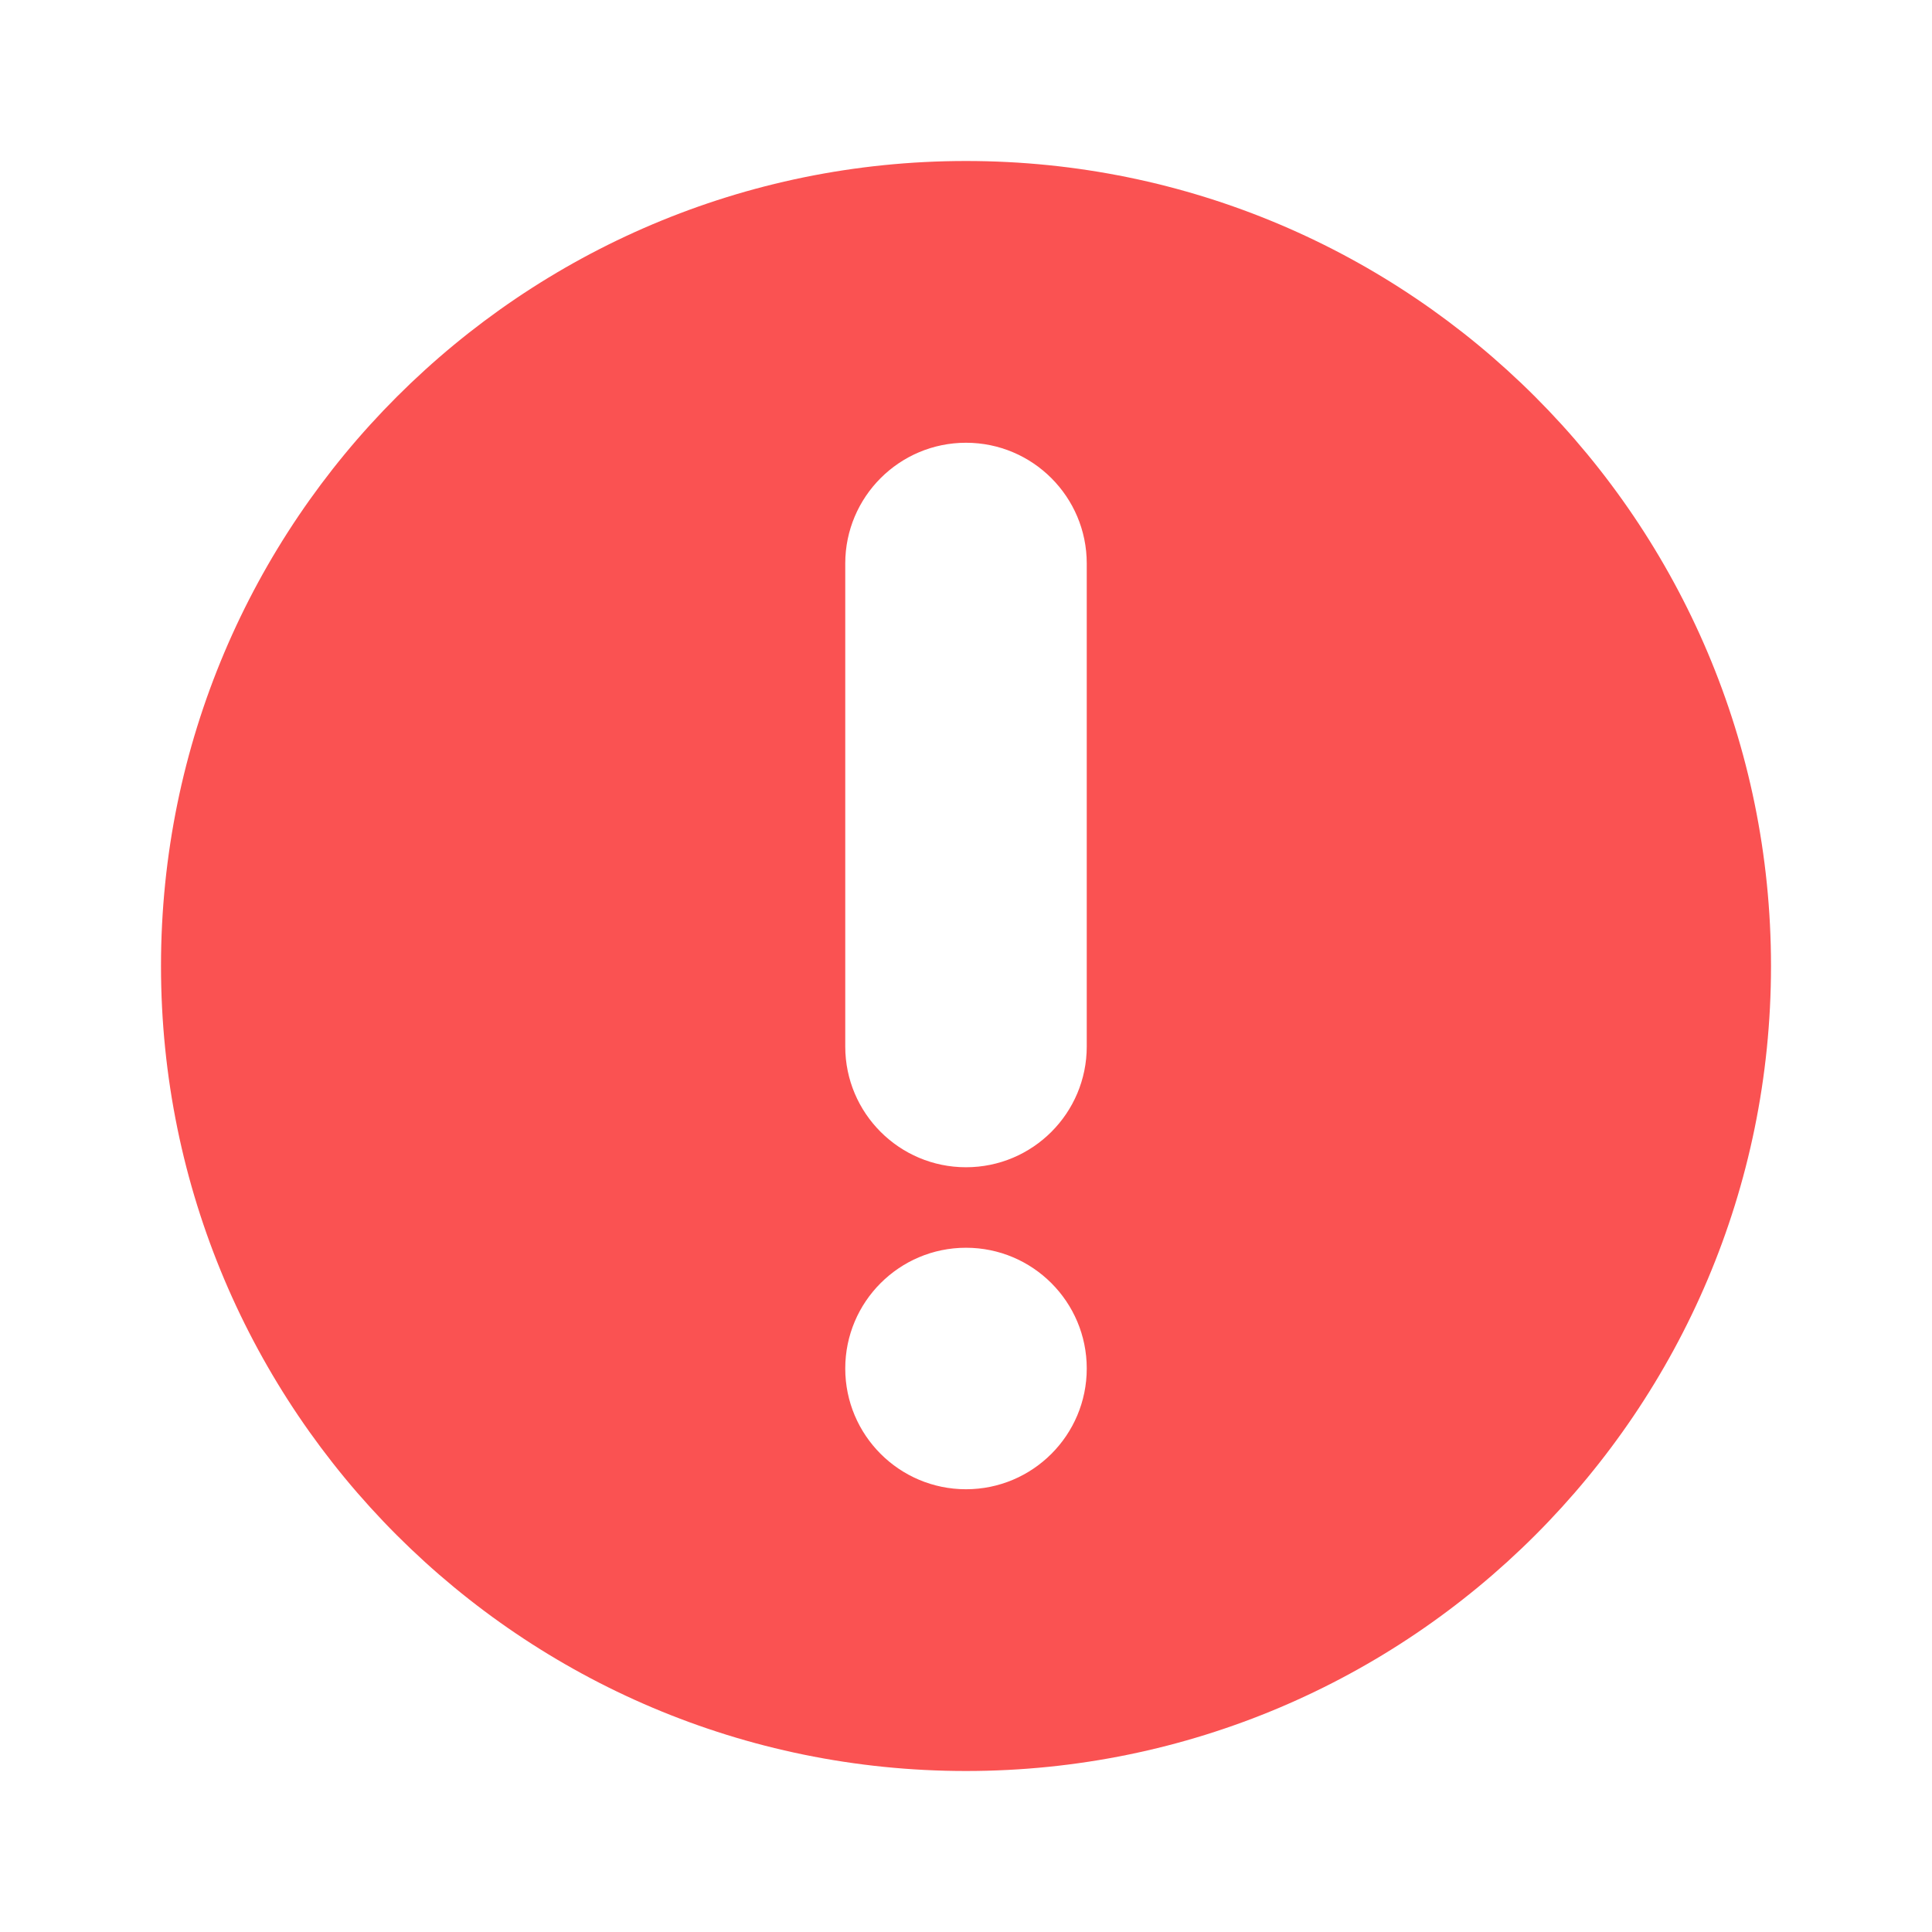
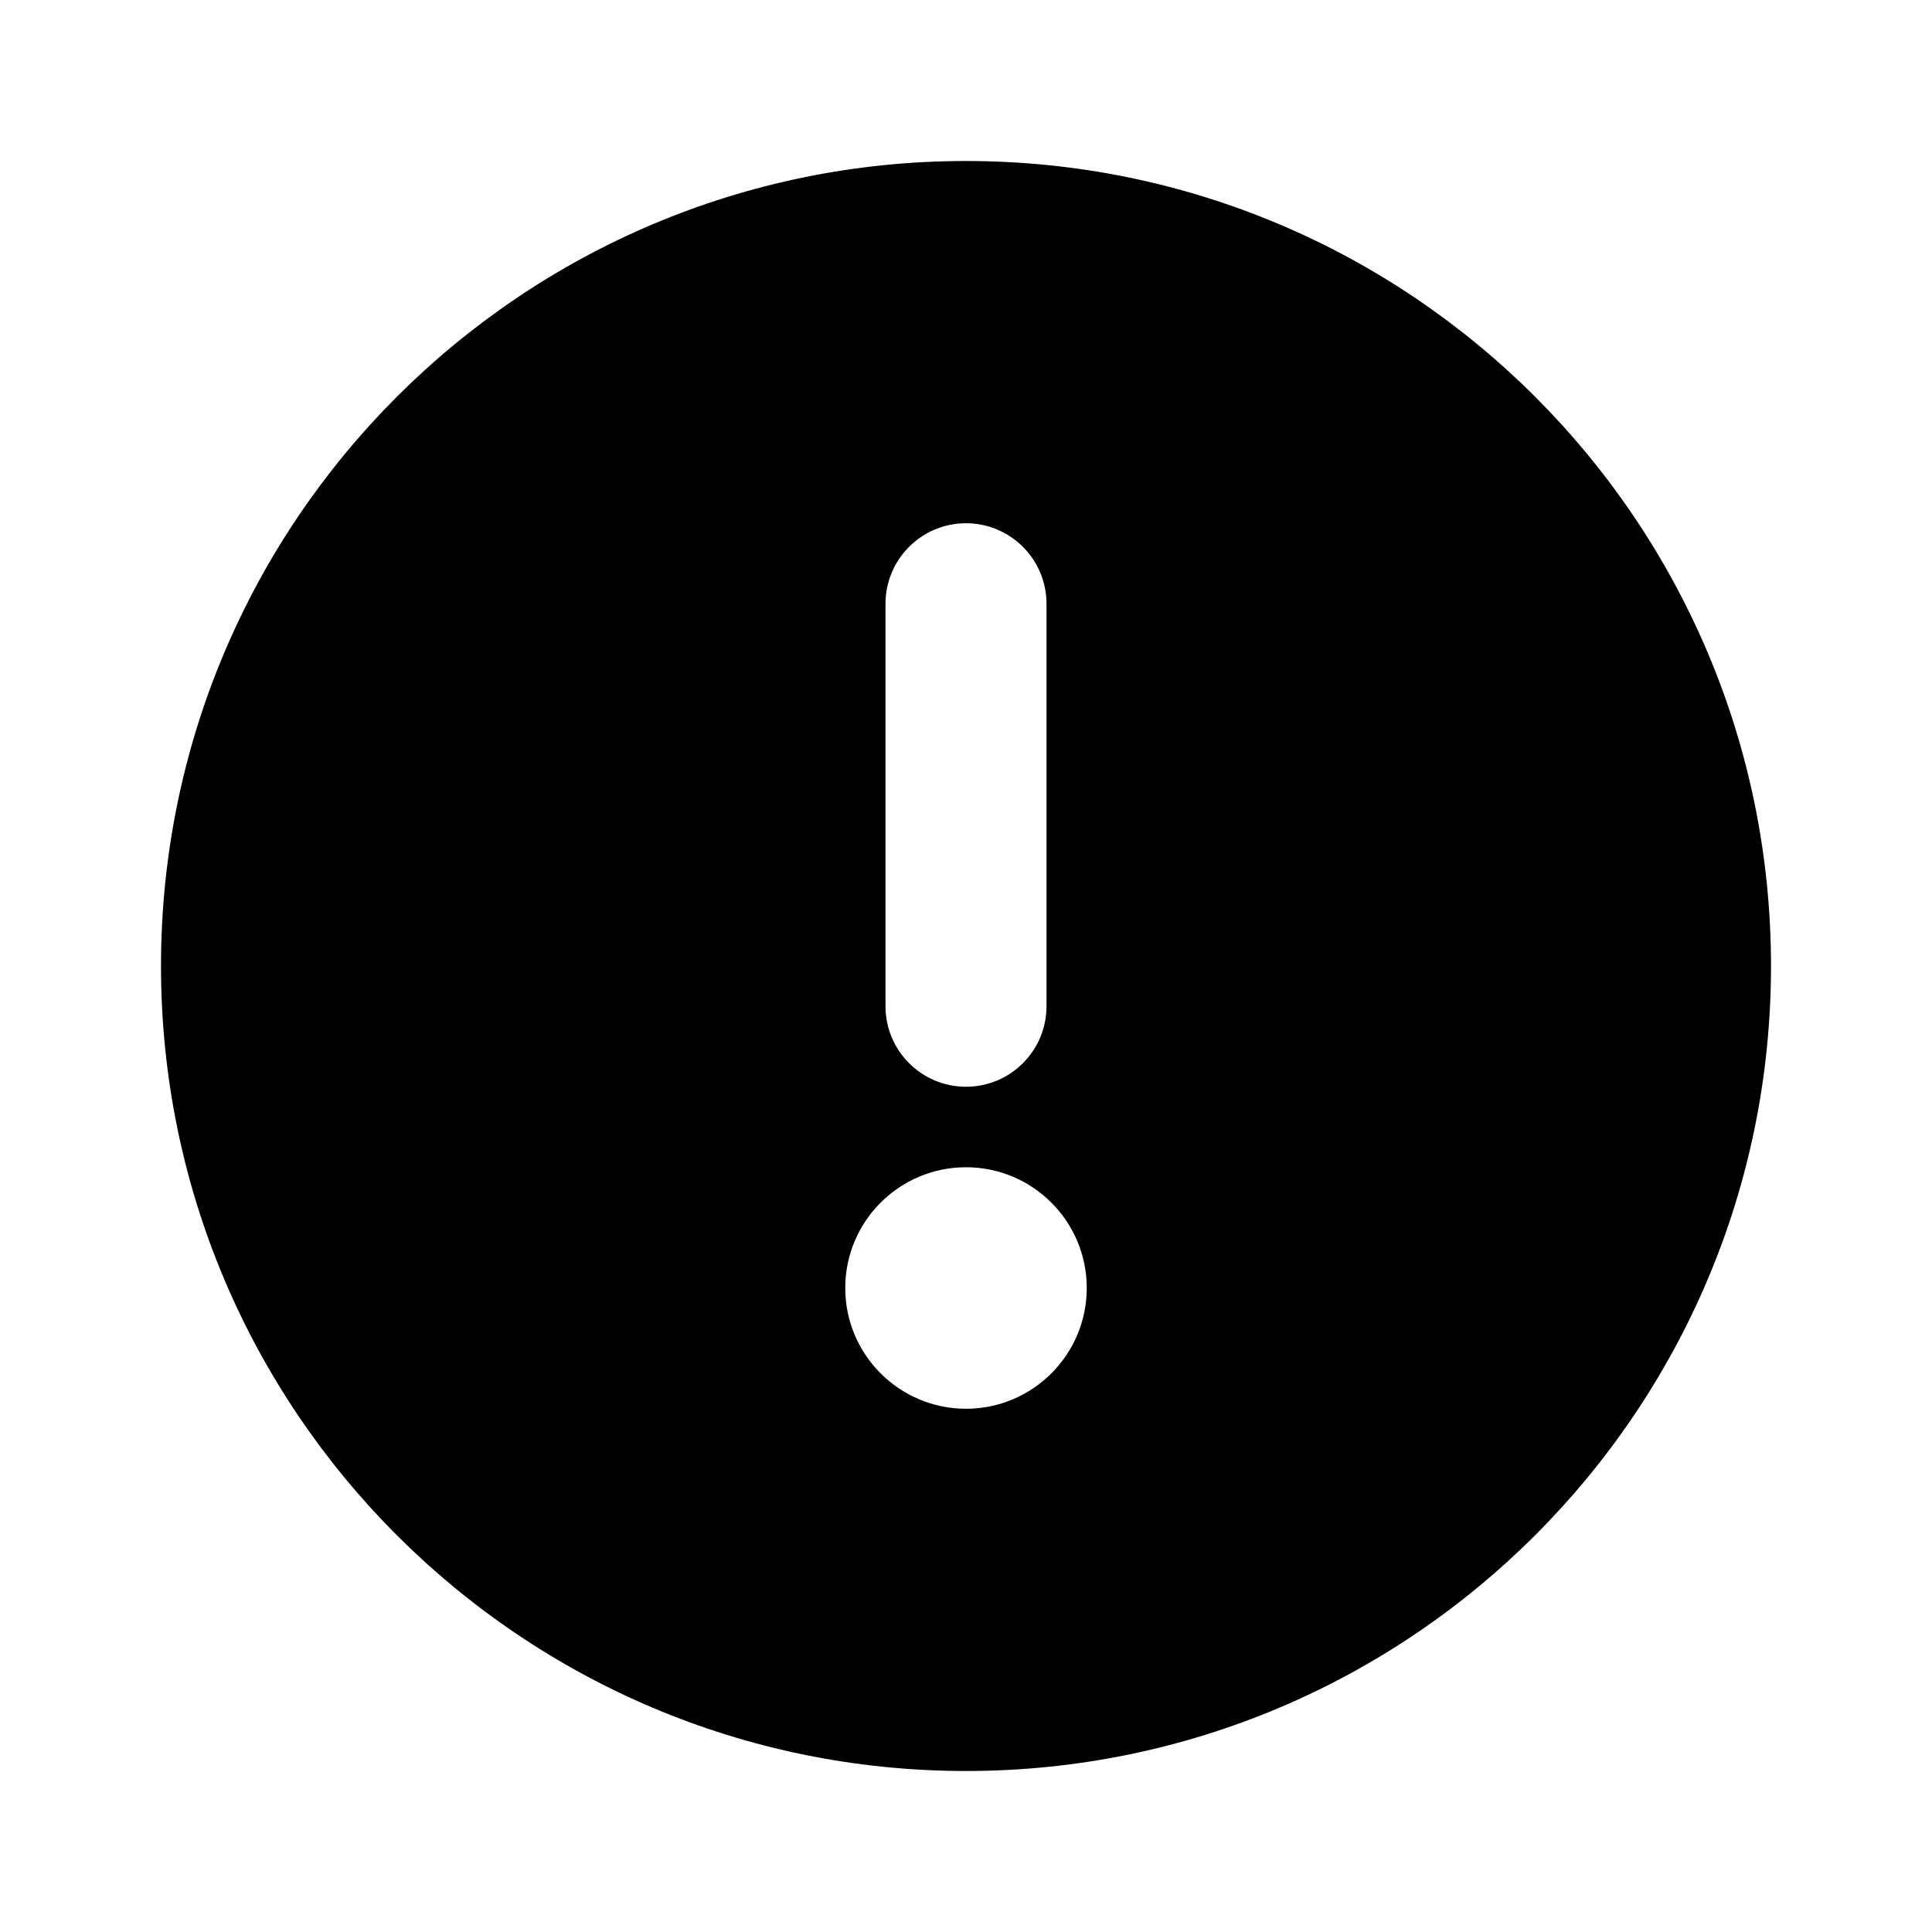
- <svg xmlns="http://www.w3.org/2000/svg" width="12" height="12" viewBox="0 0 12 12" fill="#FA5252">
-   <path fill-rule="evenodd" clip-rule="evenodd" d="M6 11C8.761 11 11 8.761 11 6C11 3.239 8.761 1 6 1C3.239 1 1 3.239 1 6C1 8.761 3.239 11 6 11ZM5.25 6.5C5.25 6.914 5.586 7.25 6 7.25C6.414 7.25 6.75 6.914 6.75 6.5V3.5C6.75 3.086 6.414 2.75 6 2.75C5.586 2.75 5.25 3.086 5.25 3.5V6.5ZM5.25 8.5C5.25 8.914 5.586 9.25 6 9.25C6.414 9.25 6.75 8.914 6.75 8.5C6.75 8.086 6.414 7.75 6 7.75C5.586 7.75 5.25 8.086 5.25 8.5Z" />
+ <svg xmlns="http://www.w3.org/2000/svg" width="12" height="12" viewBox="0 0 12 12" fill="black">
+   <path fill-rule="evenodd" clip-rule="evenodd" d="M11 6C11 8.761 8.761 11 6 11C3.239 11 1 8.761 1 6C1 3.239 3.239 1 6 1C8.761 1 11 3.239 11 6ZM6 3.25C6.276 3.25 6.5 3.474 6.5 3.75V6.25C6.5 6.526 6.276 6.75 6 6.75C5.724 6.75 5.5 6.526 5.5 6.25V3.75C5.5 3.474 5.724 3.25 6 3.25ZM6 8.75C6.414 8.75 6.75 8.414 6.75 8C6.75 7.586 6.414 7.25 6 7.25C5.586 7.25 5.25 7.586 5.25 8C5.25 8.414 5.586 8.75 6 8.75Z" />
</svg>
